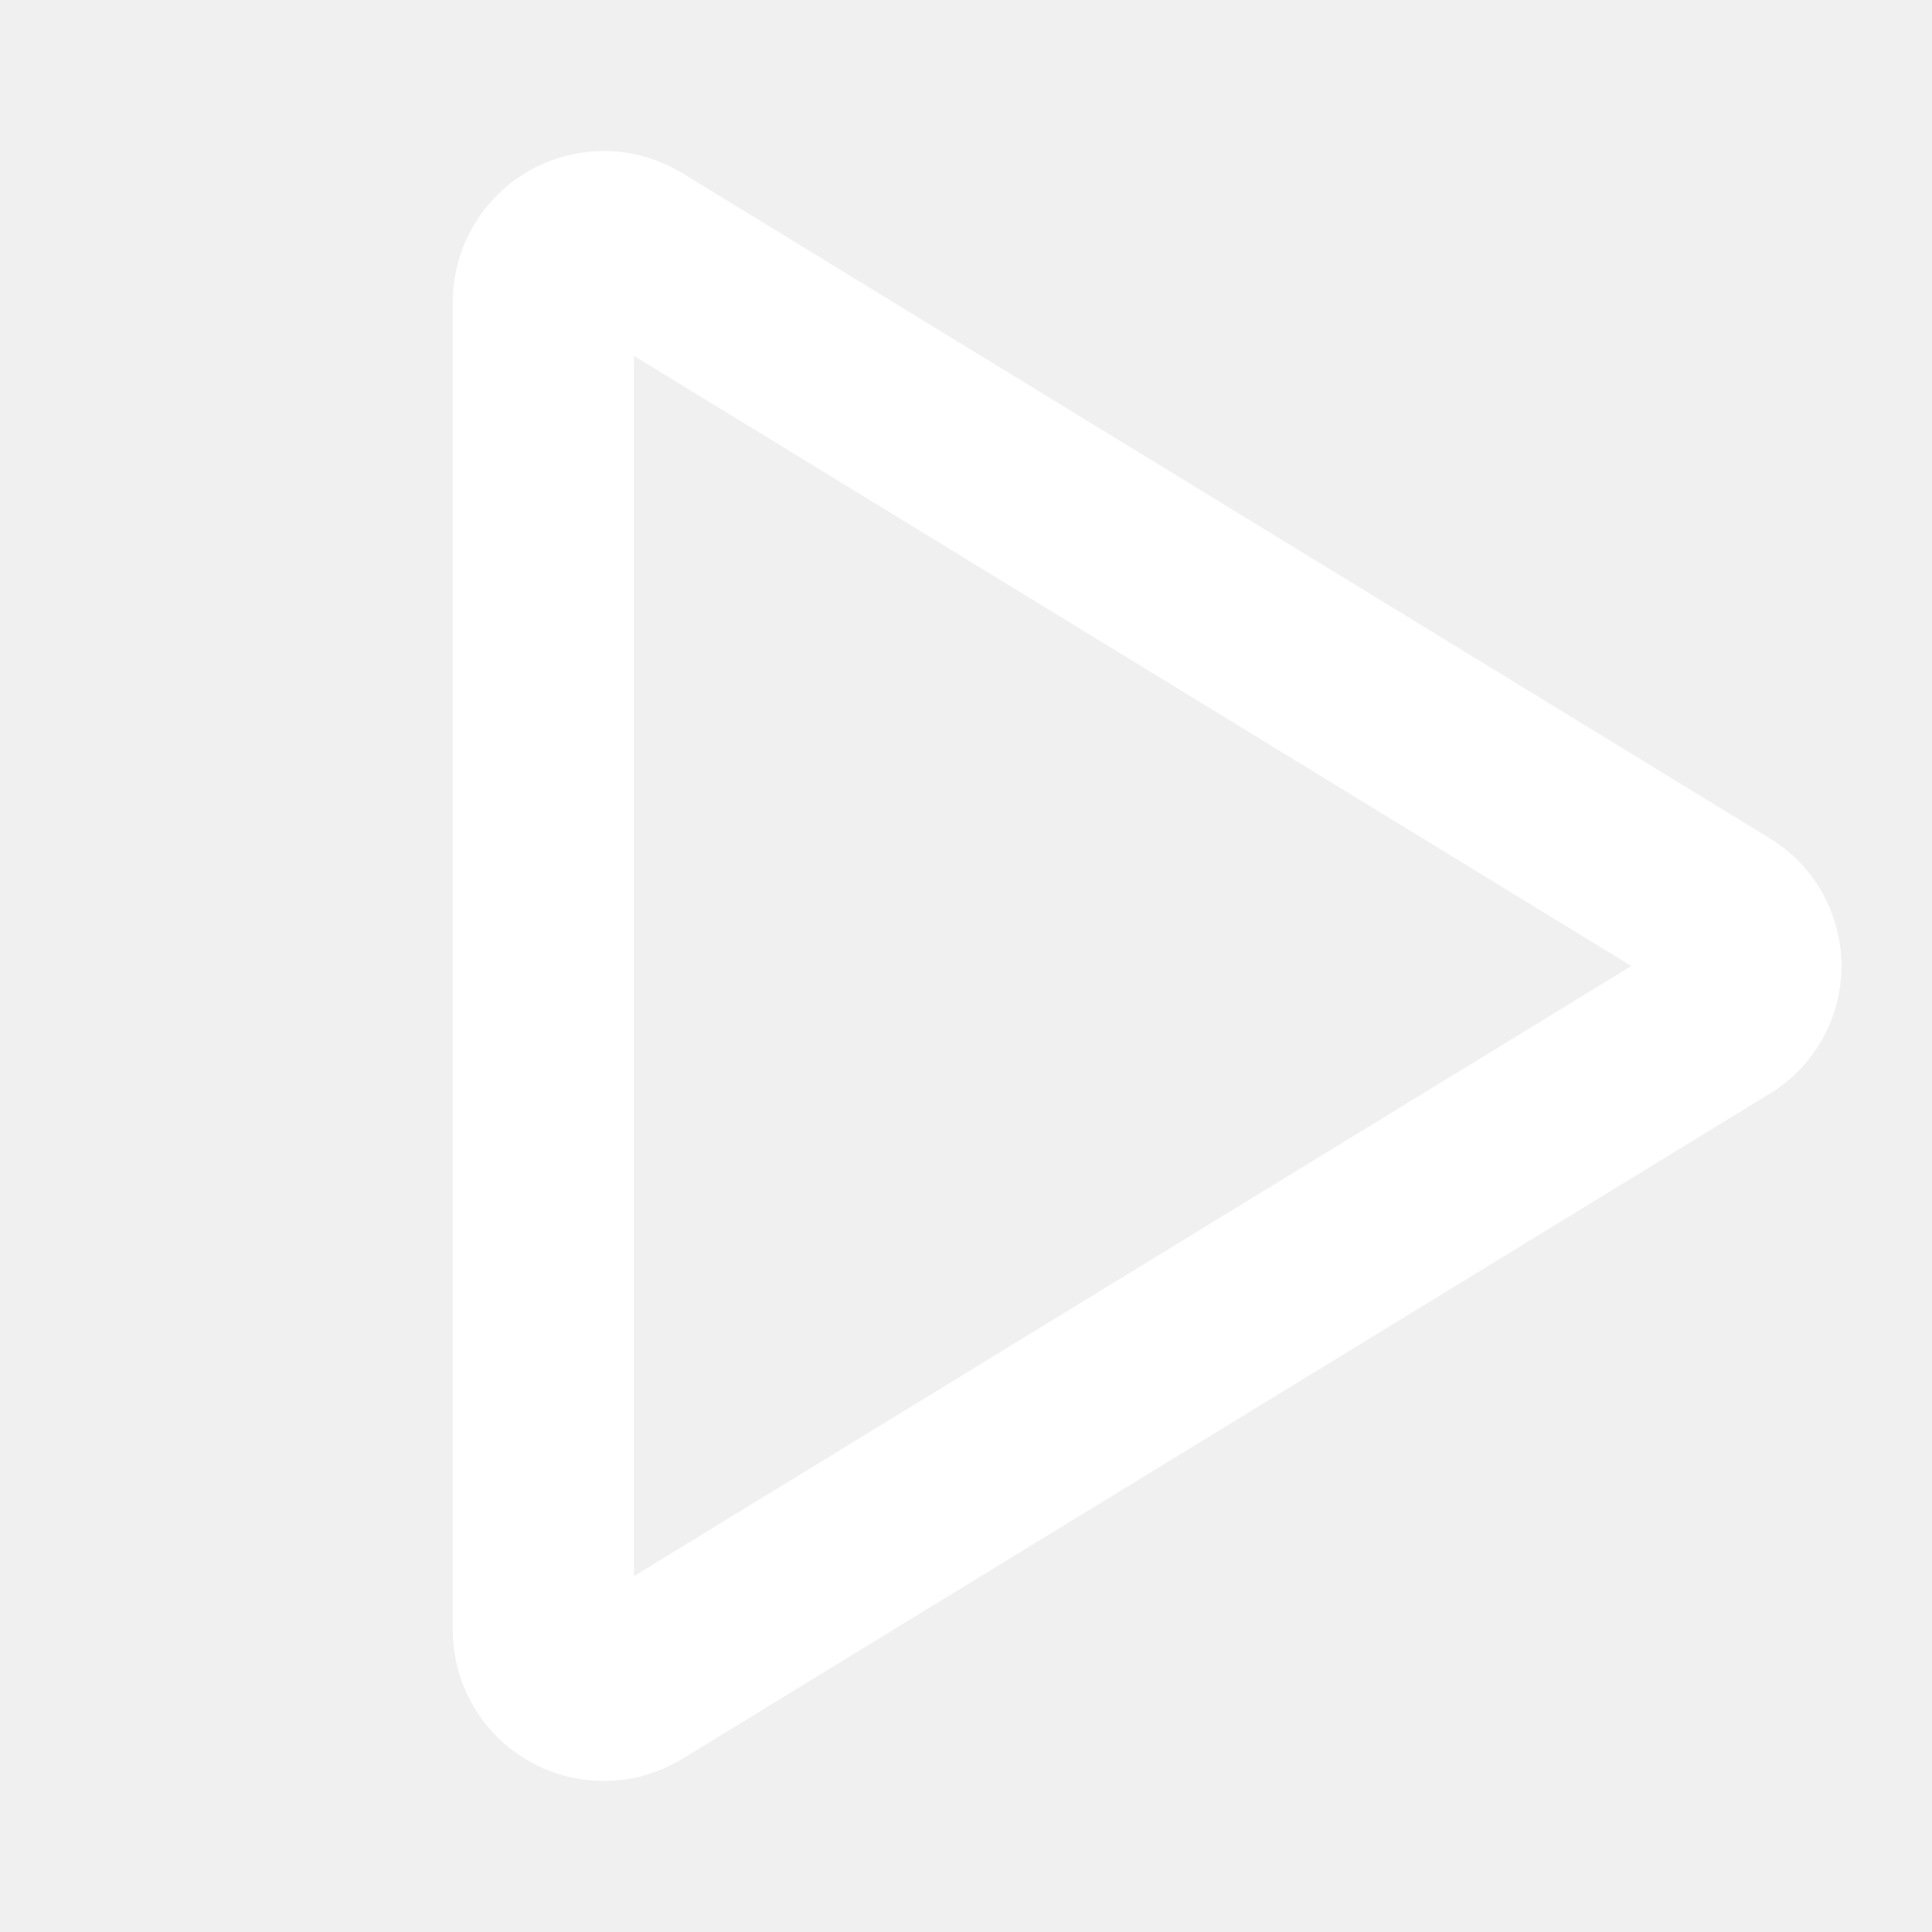
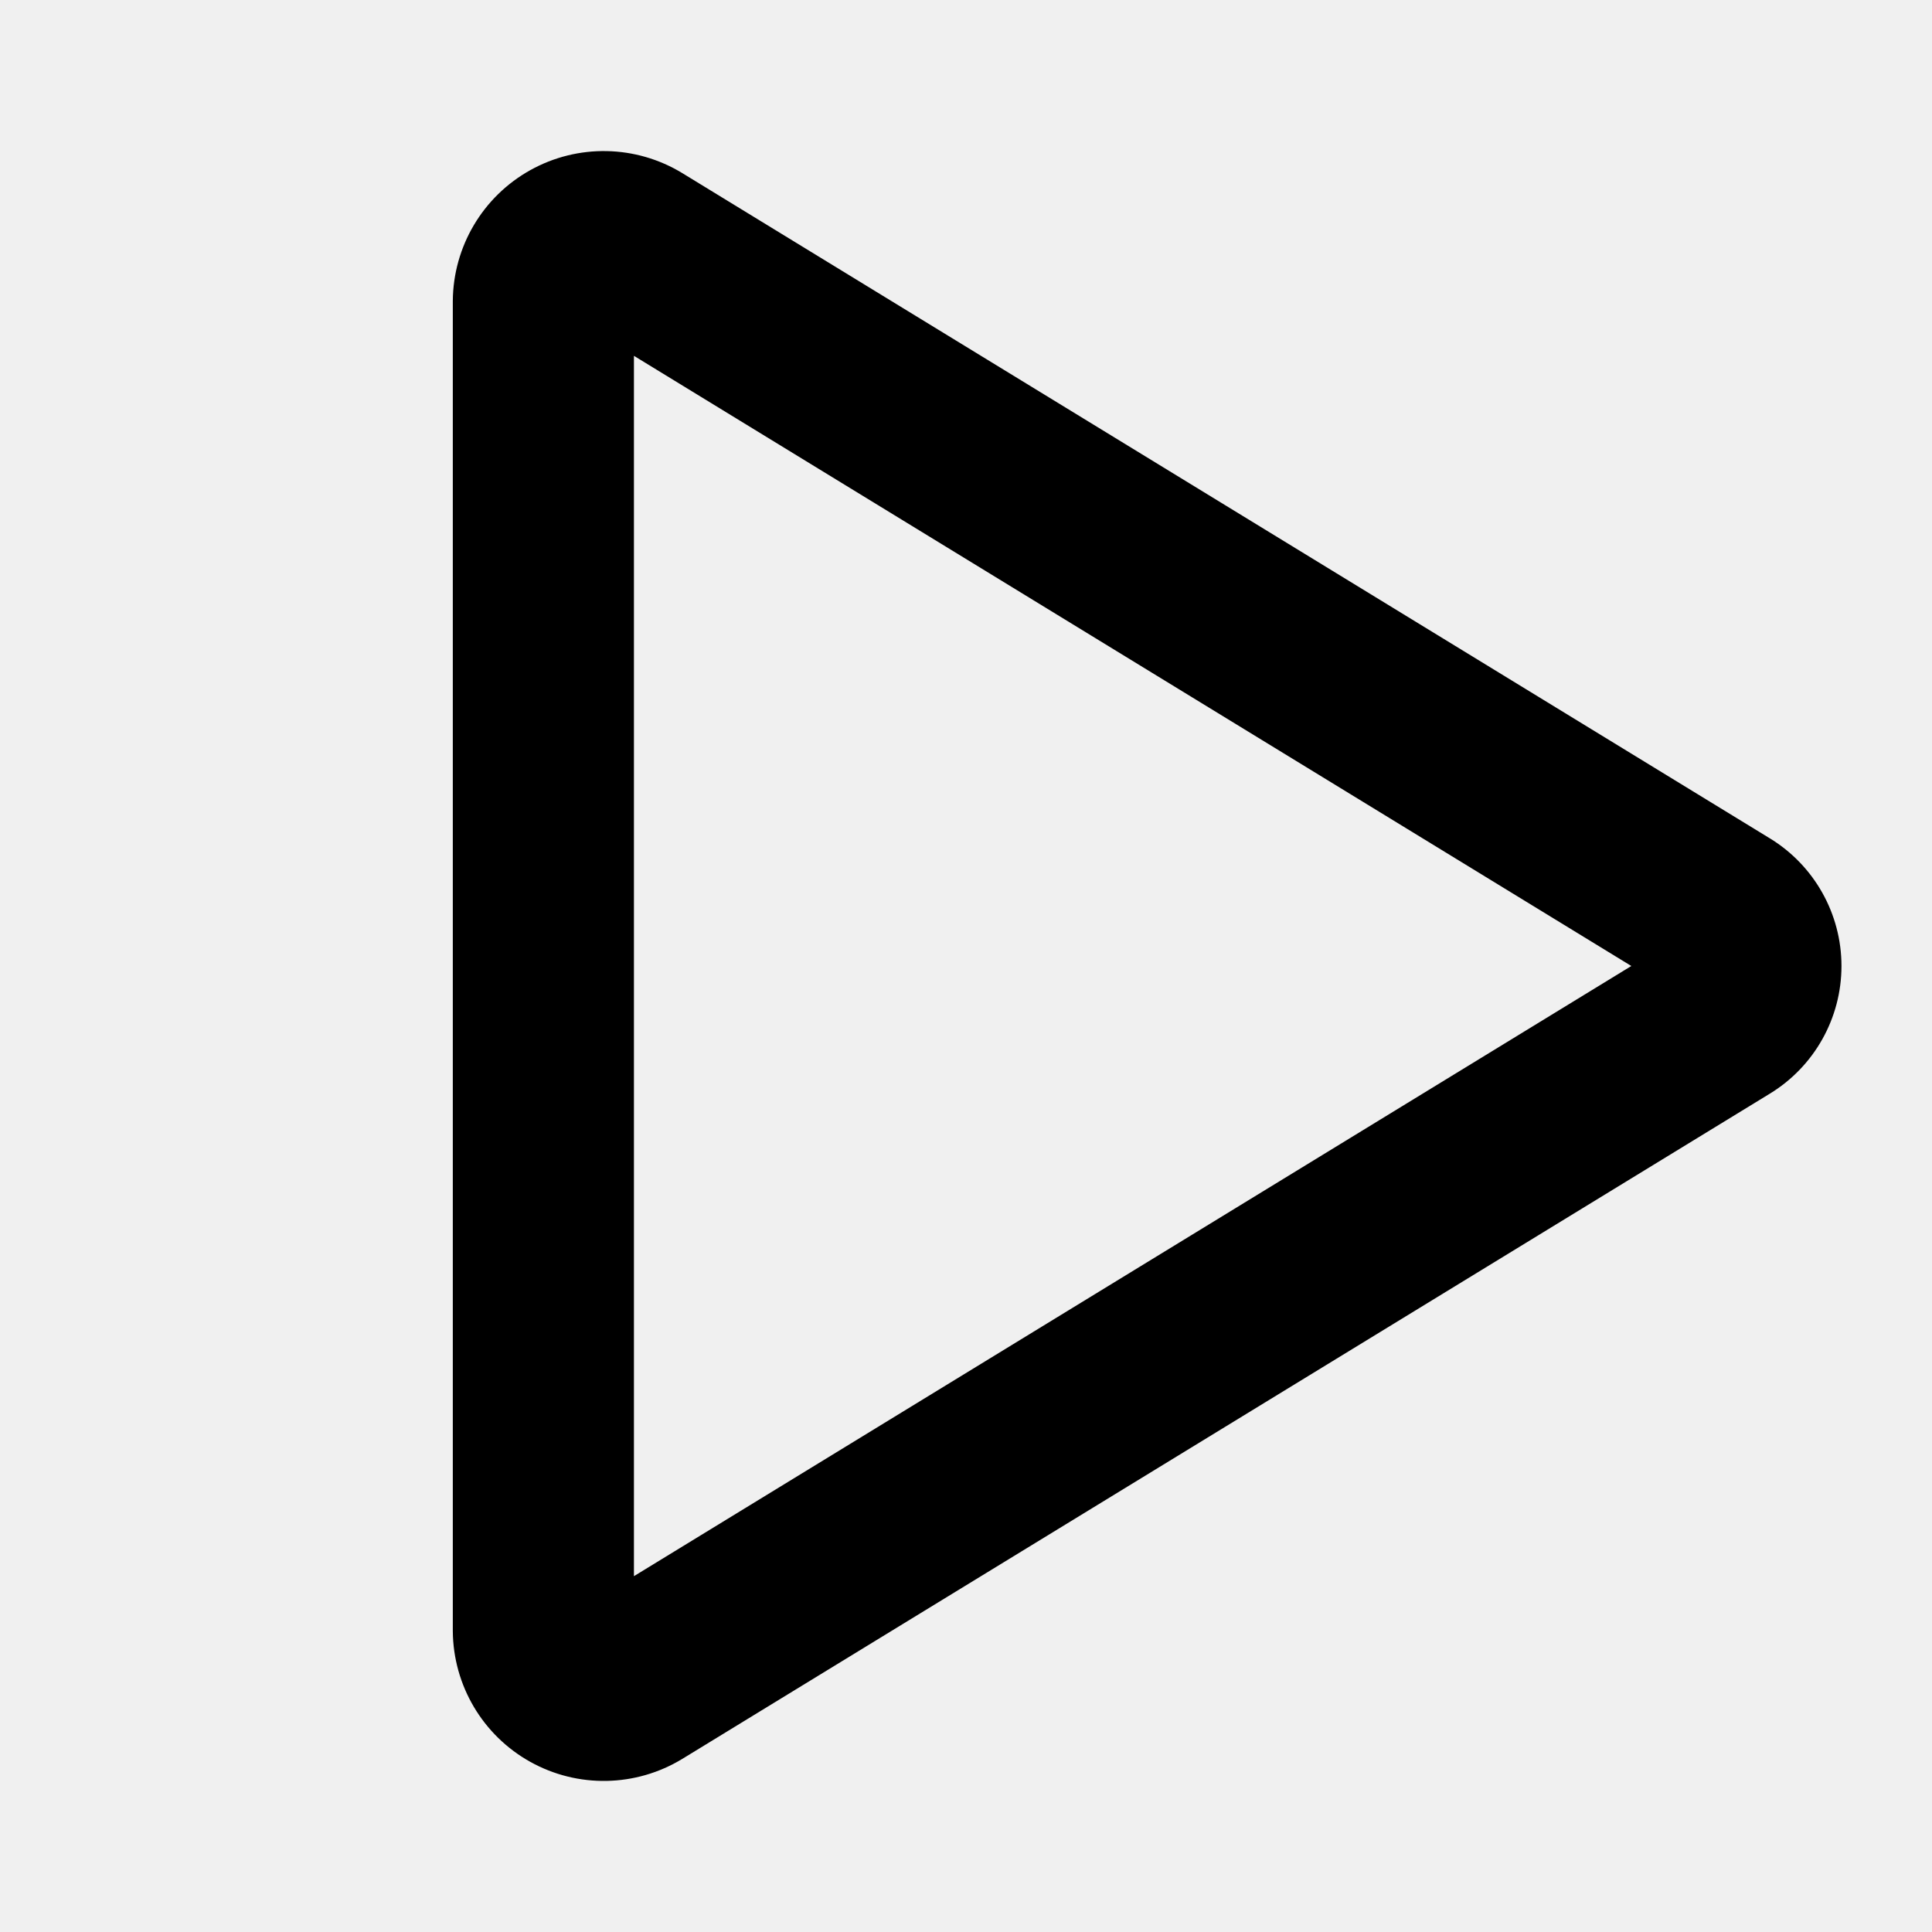
- <svg xmlns="http://www.w3.org/2000/svg" width="128" height="128" fill="#ffffff" viewBox="0 0 256 256">
+ <svg xmlns="http://www.w3.org/2000/svg" width="128" height="128" fill="#000000" viewBox="0 0 256 256">
  <path d="M234.49,111.07,90.41,22.94A20,20,0,0,0,60,39.87V216.13a20,20,0,0,0,30.41,16.93l144.08-88.13a19.82,19.82,0,0,0,0-33.86ZM84,208.85V47.15L216.16,128Z" />
</svg>
